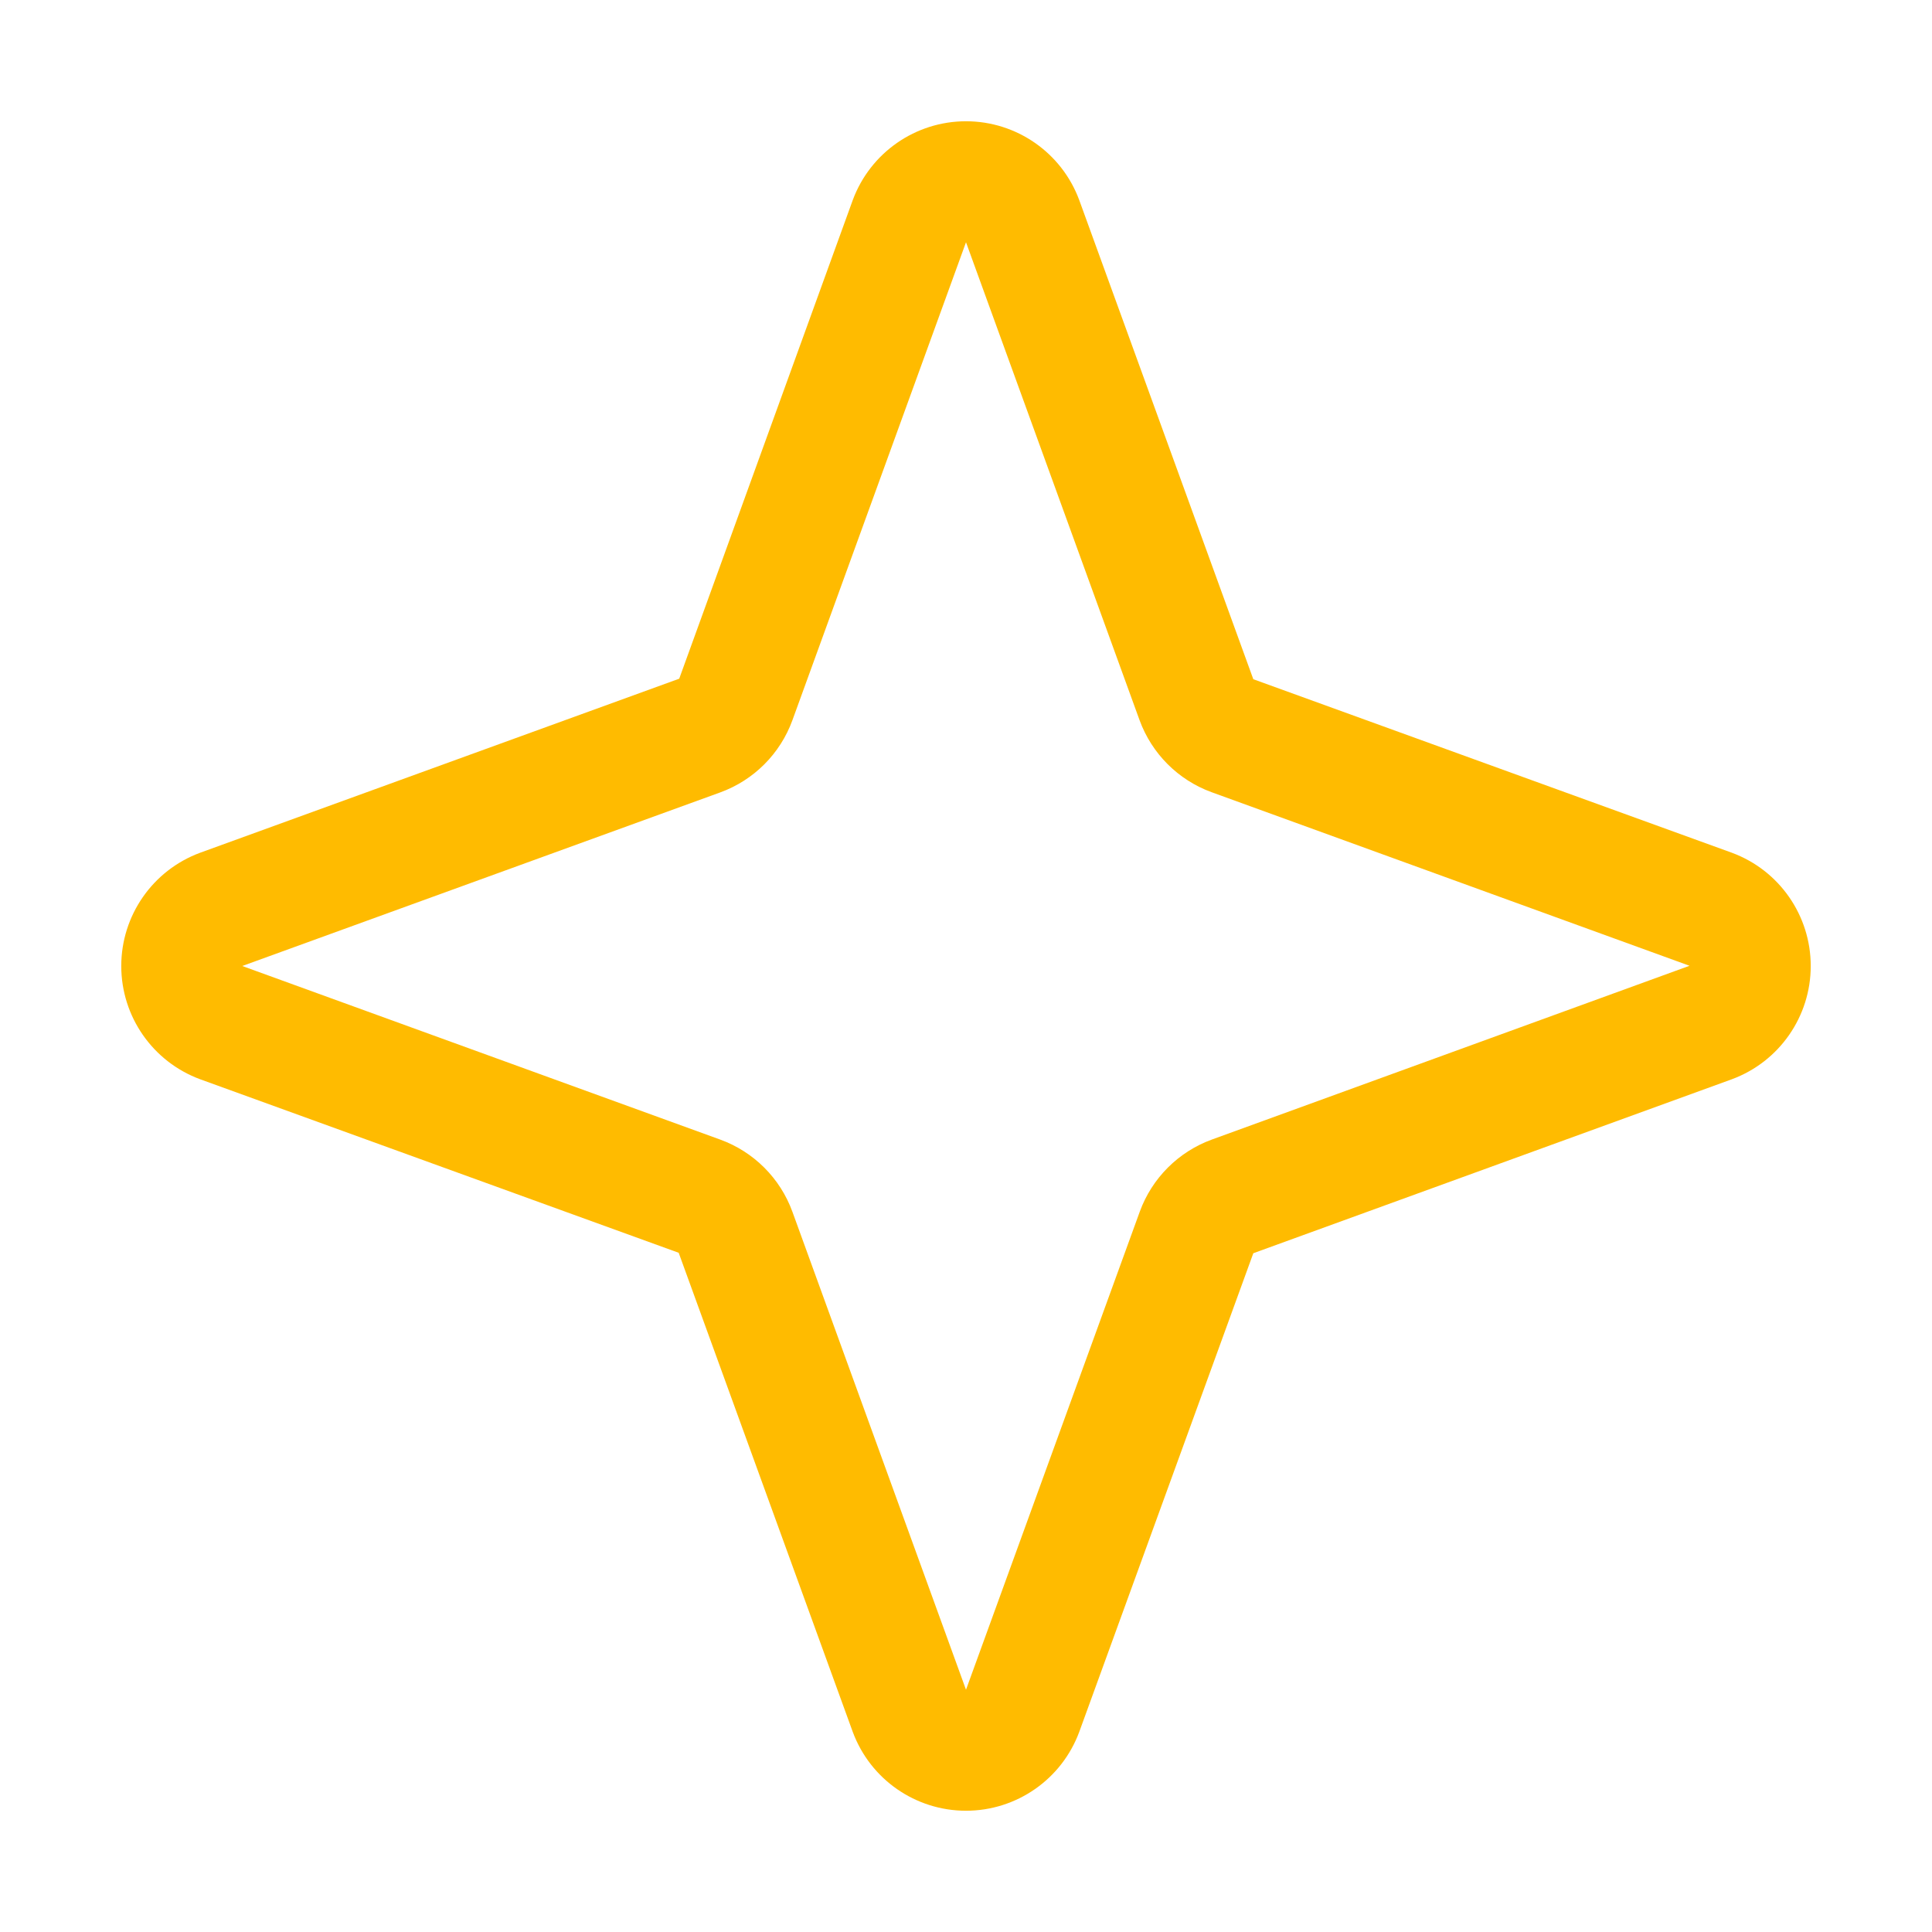
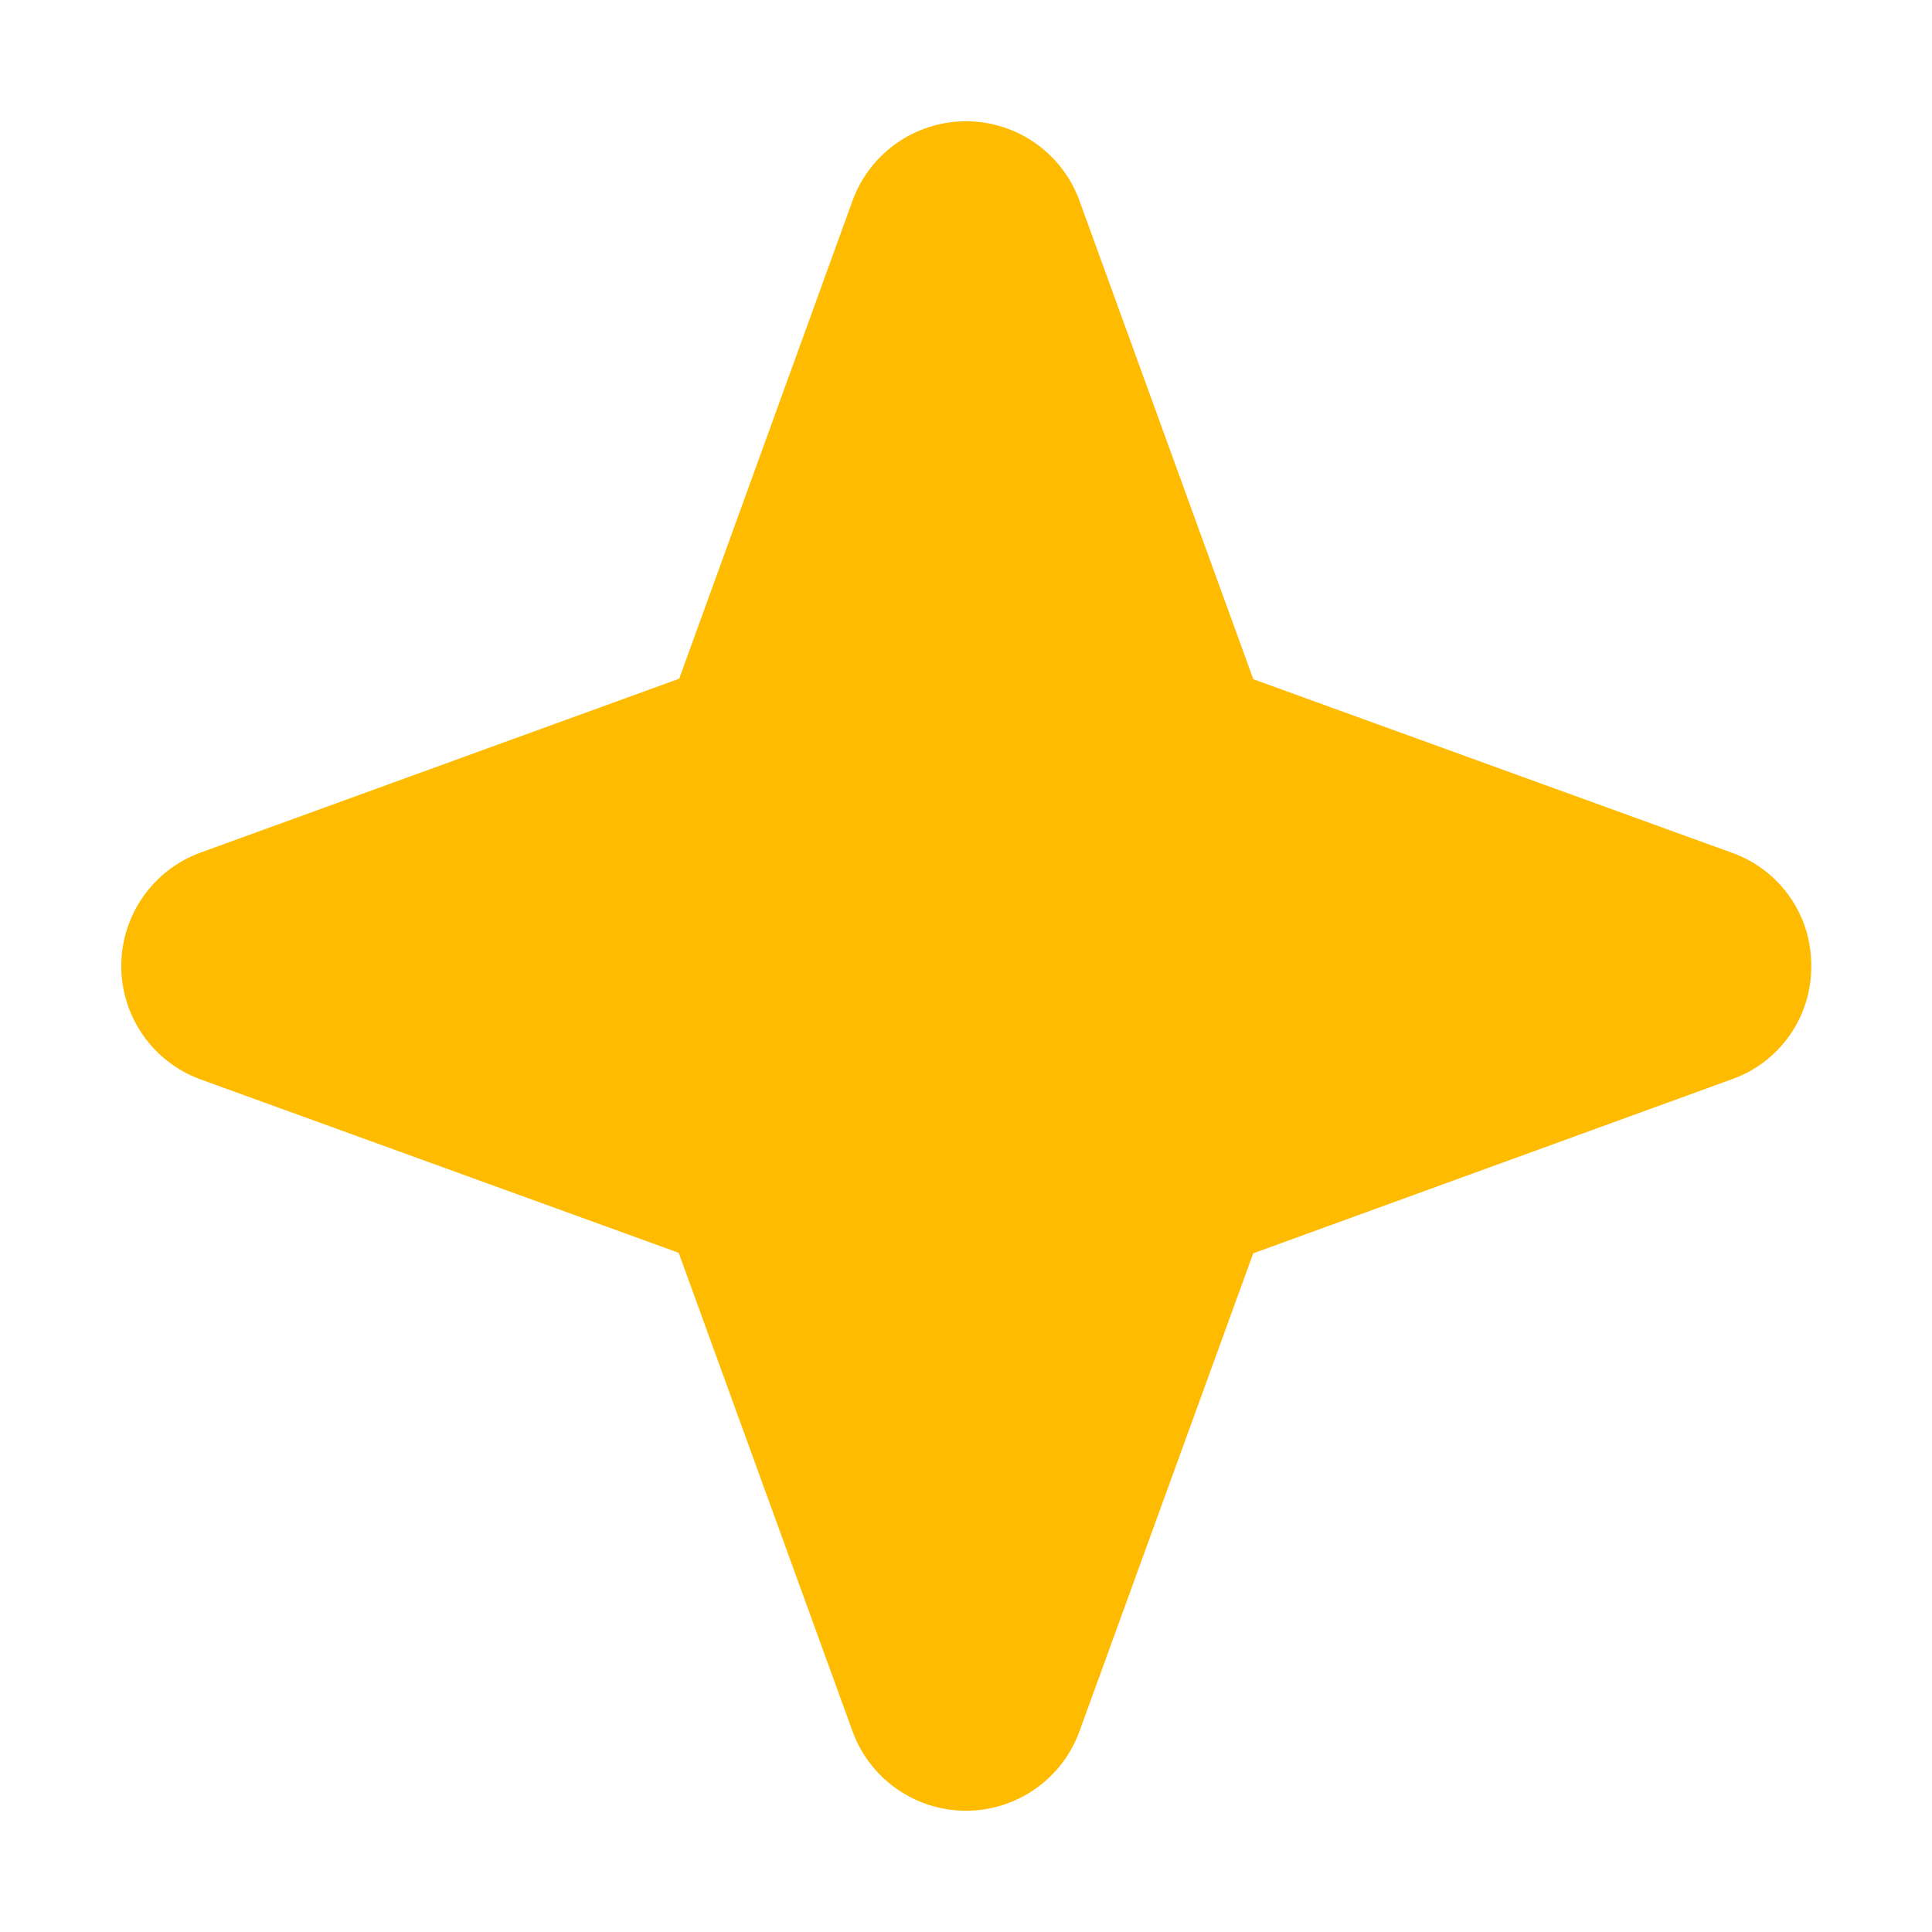
<svg xmlns="http://www.w3.org/2000/svg" width="32" height="32" fill="#ffbb00" viewBox="0 0 256 256">
-   <path d="M229.5,113,166.07,90,143,26.5a16,16,0,0,0-30,0L90,89.93,26.5,113a16,16,0,0,0,0,30l63.43,23L113,229.5a16,16,0,0,0,30,0l23.07-63.44L229.5,143a16,16,0,0,0,0-30Zm-68.93,38a16,16,0,0,0-9.54,9.54L128,223.9l-23-63.33A16,16,0,0,0,95.43,151L32.1,128l63.33-23A16,16,0,0,0,105,95.43L128,32.1l23,63.33a16,16,0,0,0,9.54,9.54l63.33,23Z">
+   <path d="M240,128a15.79,15.79,0,0,1-10.5,15l-63.44,23.07L143,229.5a16,16,0,0,1-30,0L89.93,166,26.5,143a16,16,0,0,1,0-30L90,89.93,113,26.5a16,16,0,0,1,30,0L166.07,90,229.5,113A15.79,15.79,0,0,1,240,128Z">
    </path>
</svg>
